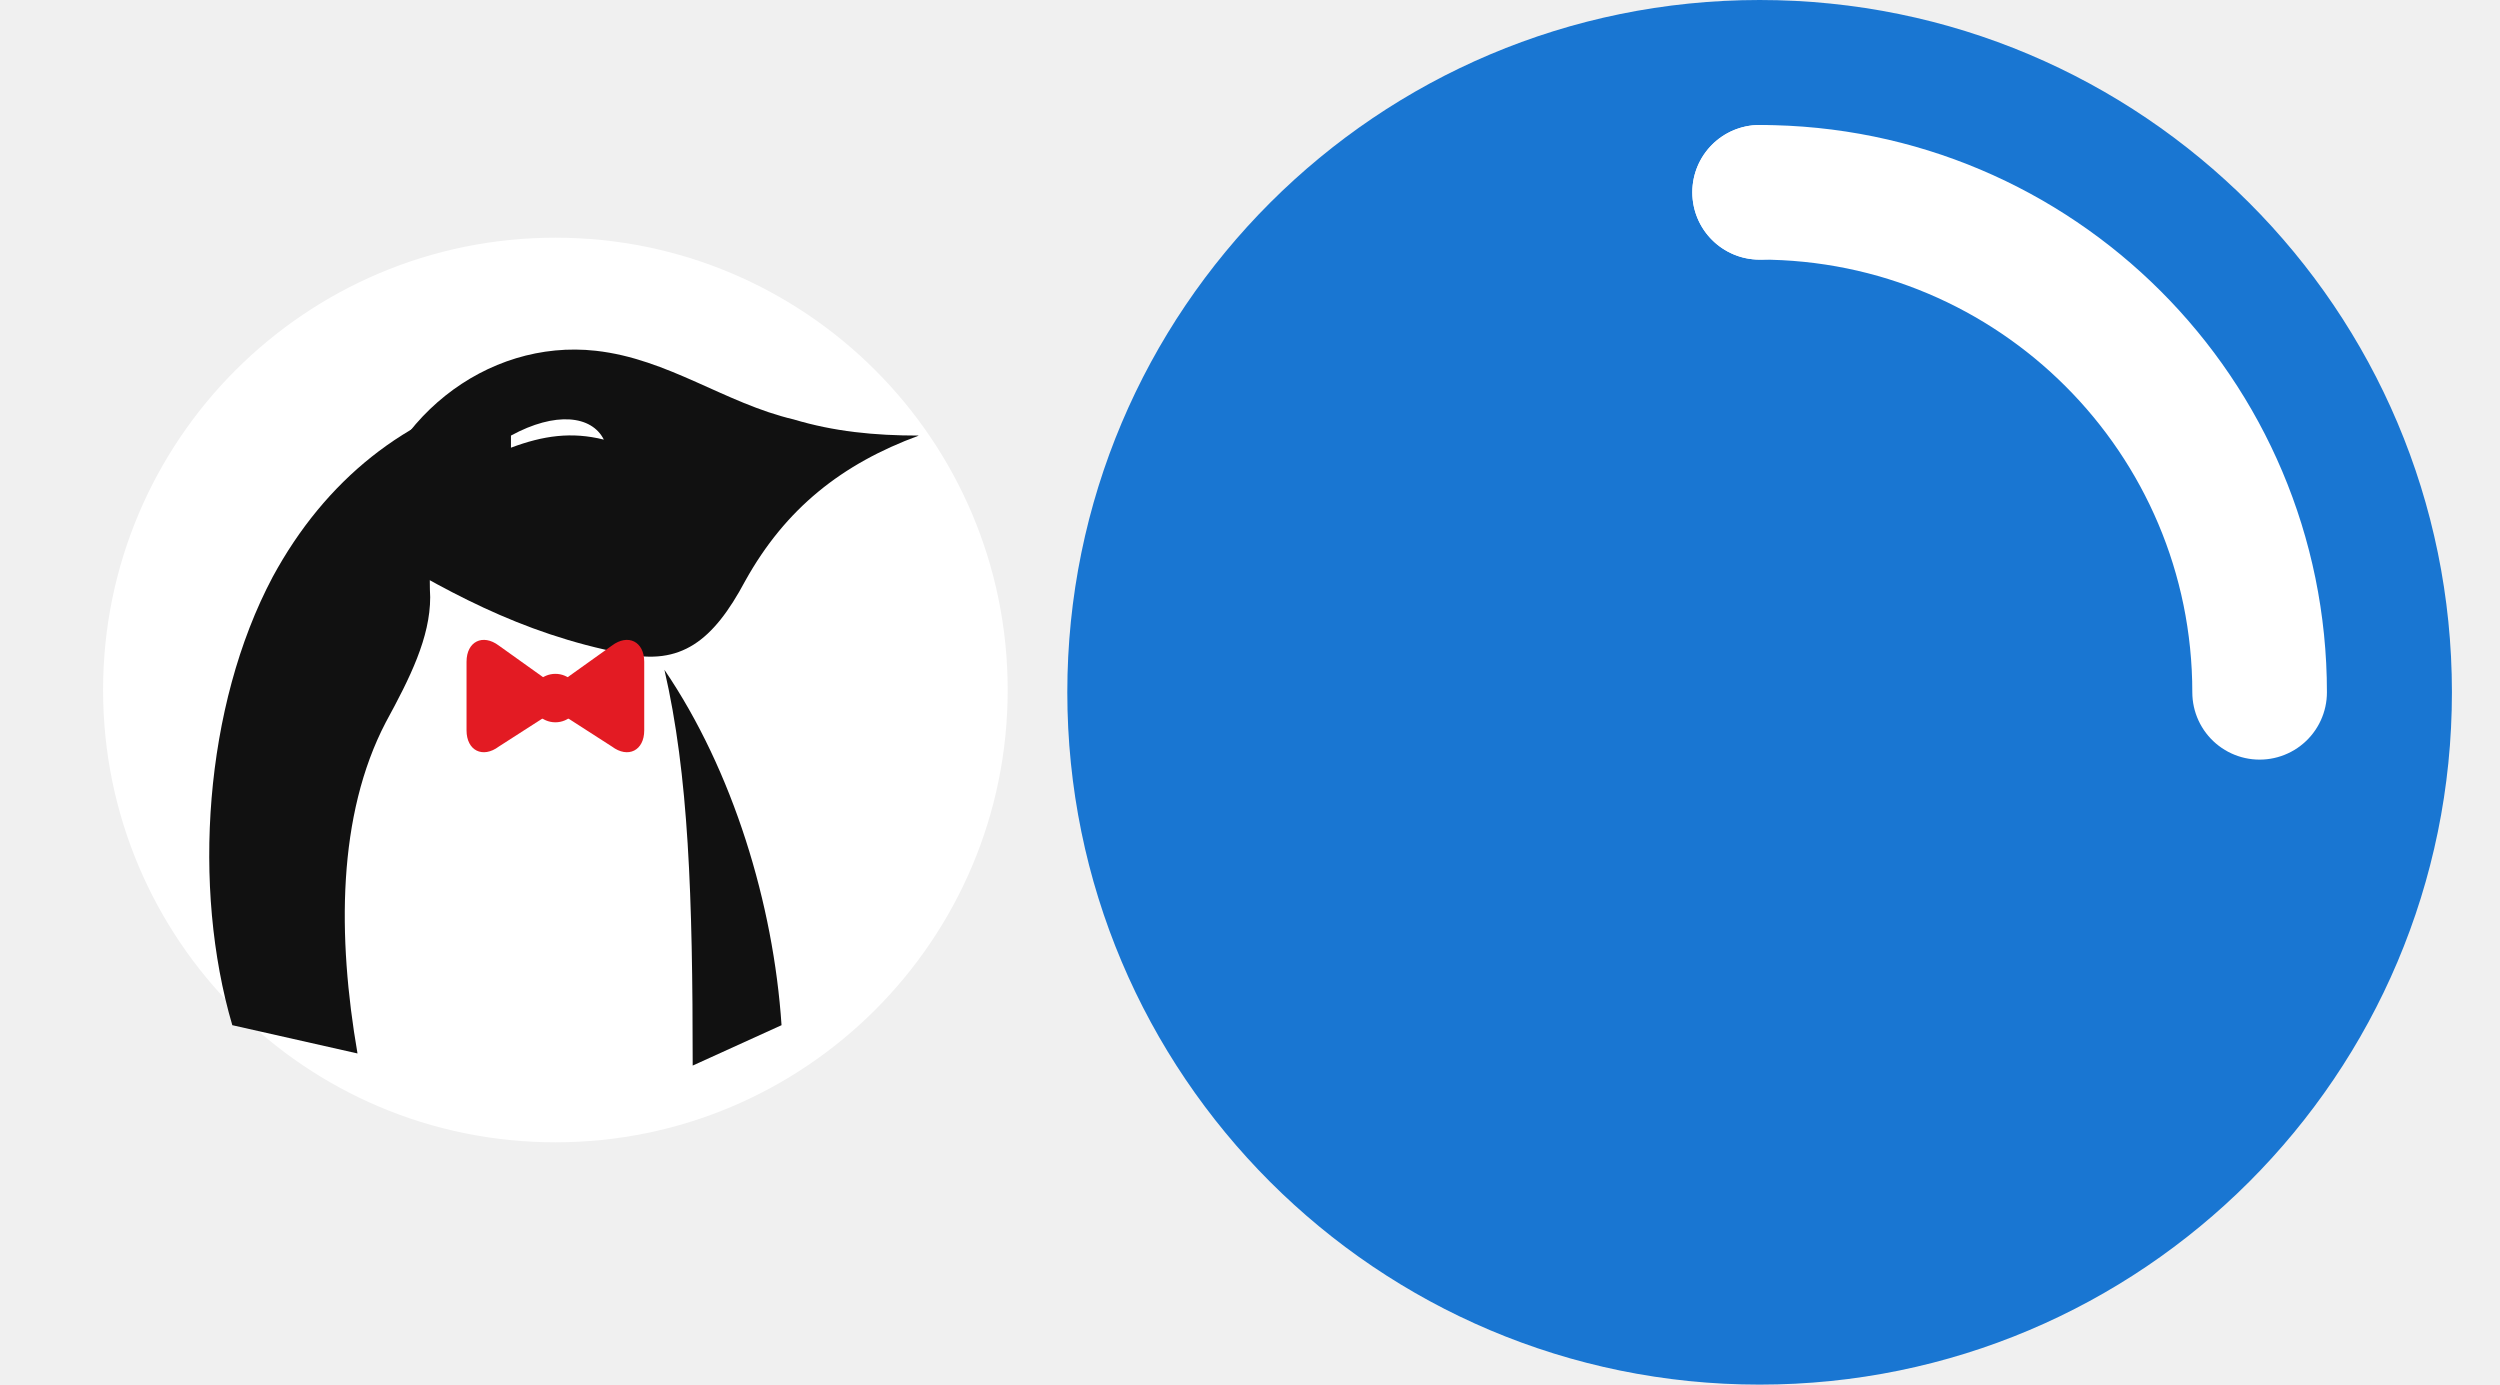
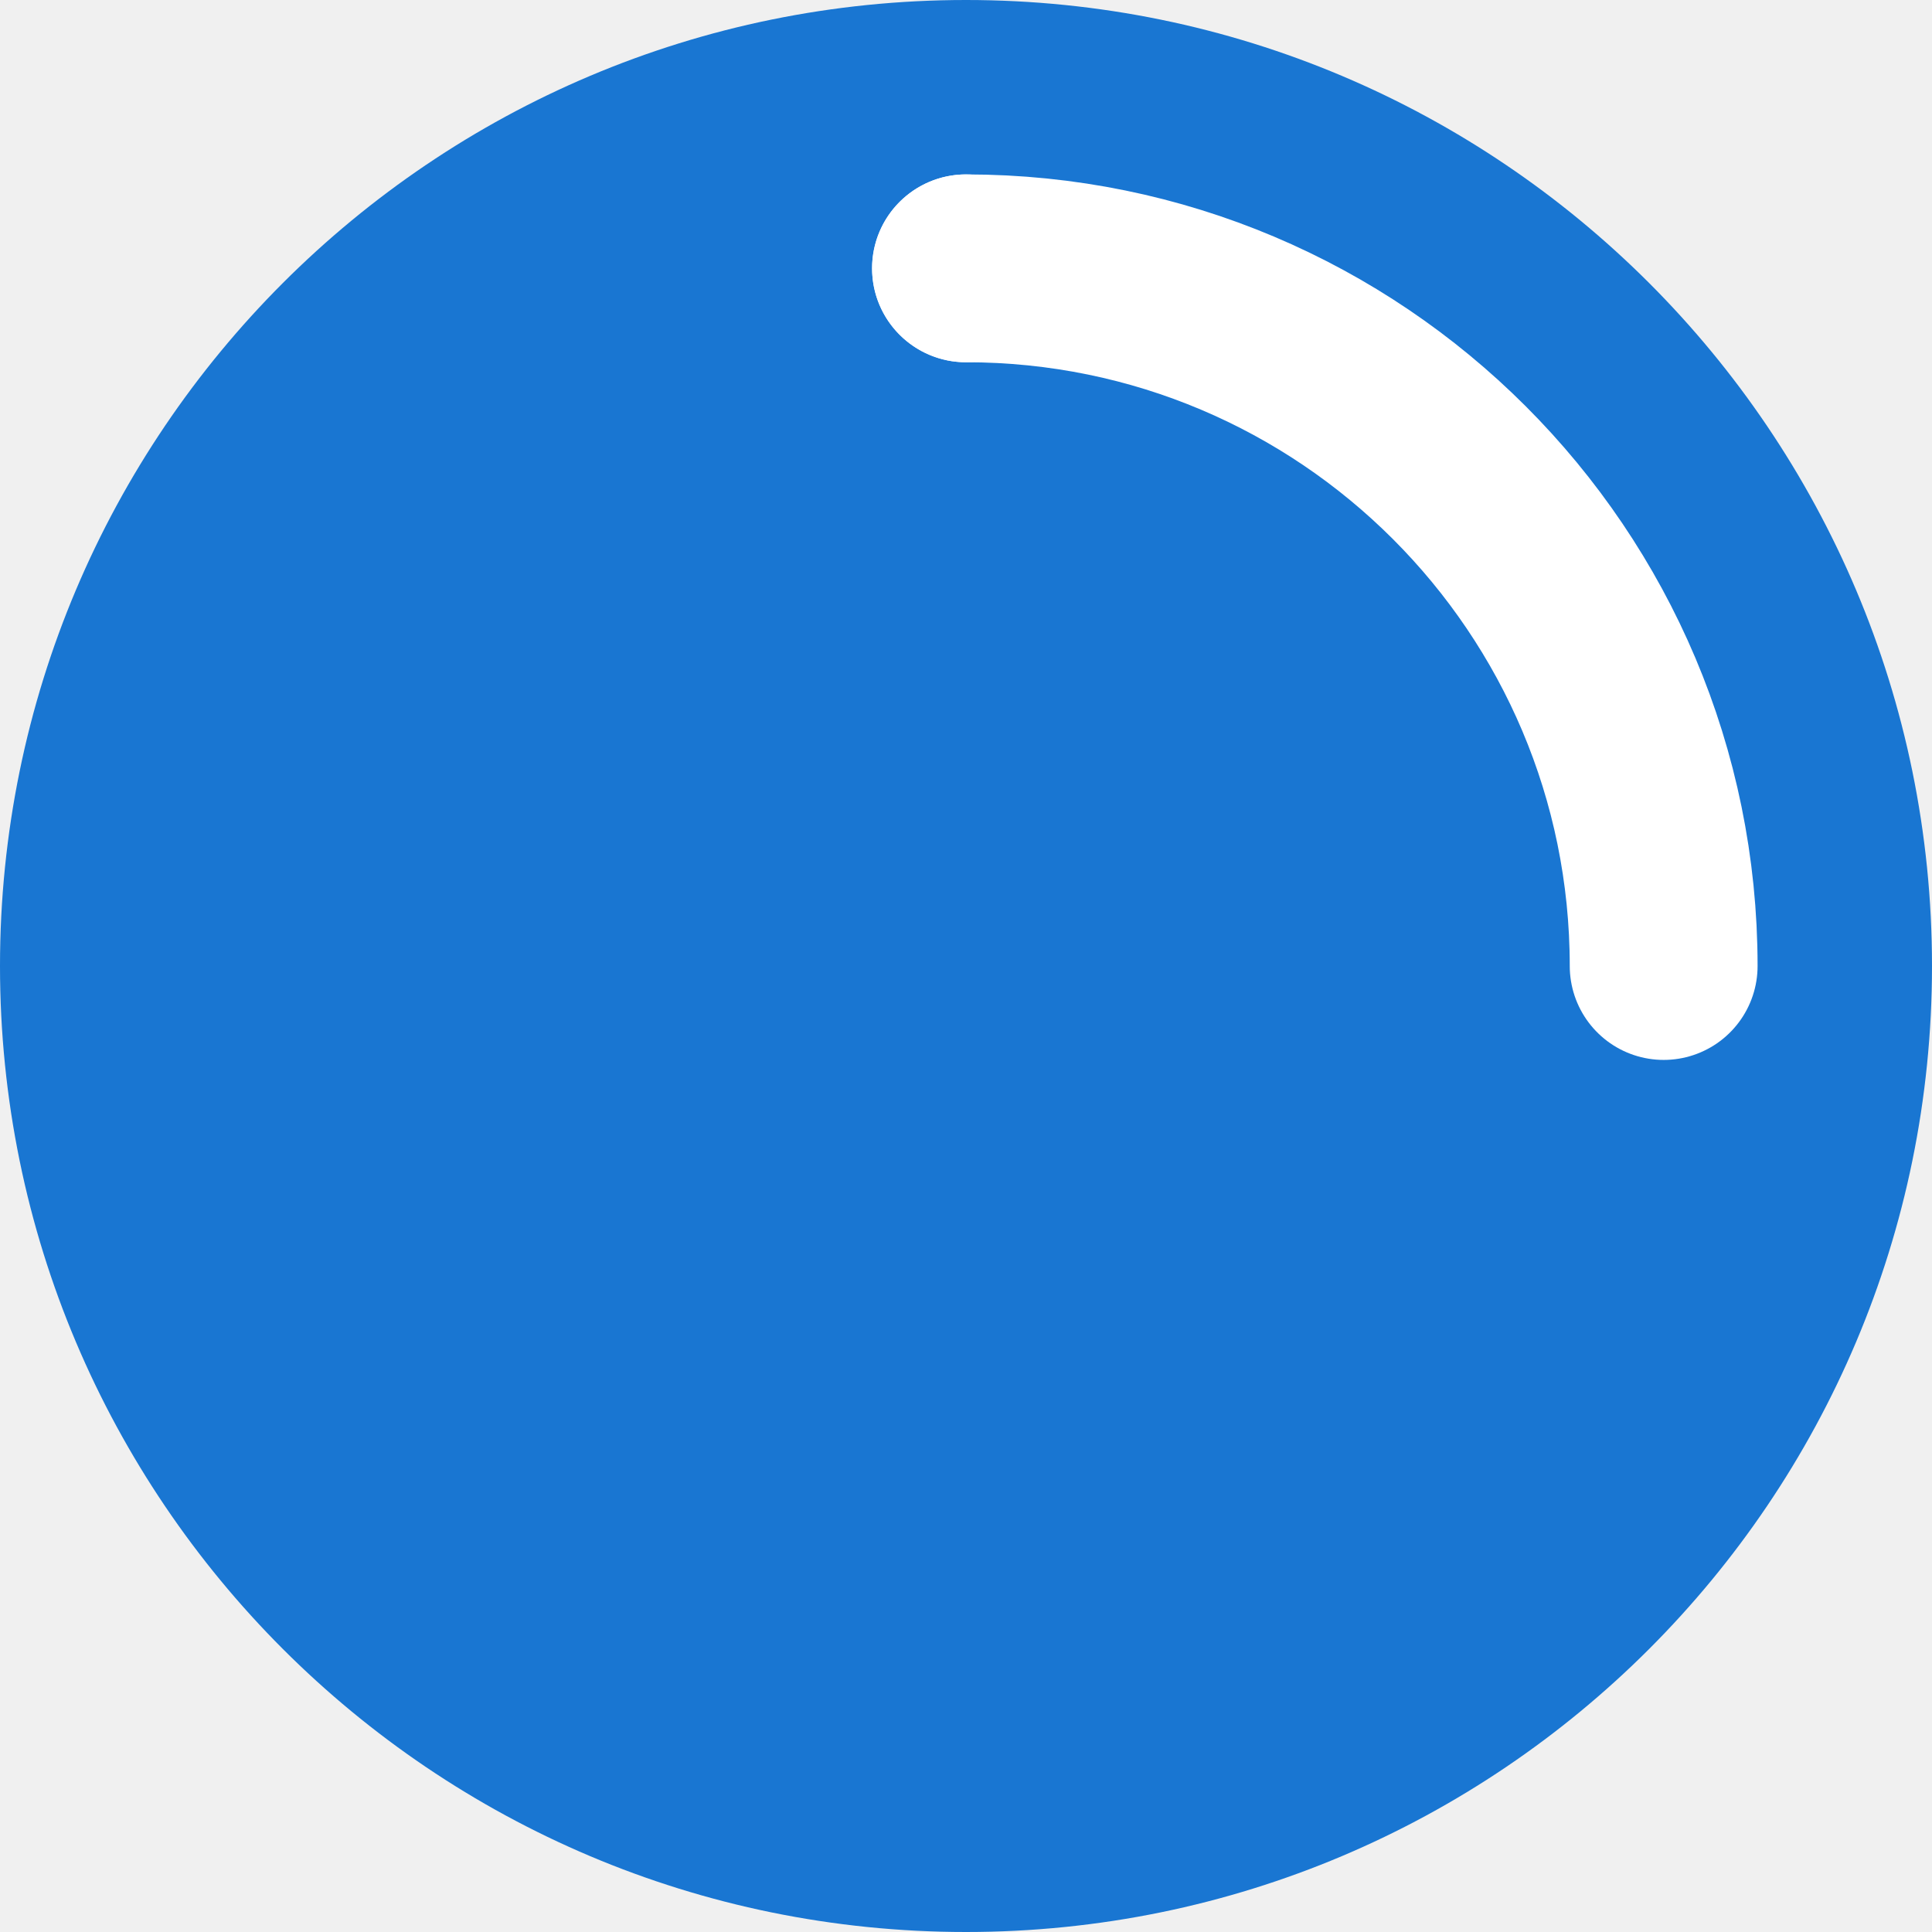
- <svg xmlns="http://www.w3.org/2000/svg" viewBox="0 0 520 288">
-   <g transform="translate(8 36) scale(.84)">
-     <circle cx="128" cy="128" r="112" fill="#fff" />
-     <path fill="#111" d="M48 211c-10-34-7-79 10-111 13-24 33-40 58-46-13 13-20 31-19 51 0 10-5 20-11 31-12 23-12 53-7 82Z" />
-     <path fill="#111" d="M80 91c5-30 31-50 58-47 18 2 32 13 49 17 10 3 20 4 31 4-19 7-33 18-43 36-8 15-16 21-30 18-26-5-45-16-65-28Z" />
-     <path fill="#111" d="M155 123c17 25 27 58 29 88l-22 10c0-42-1-72-7-98Z" />
-     <path fill="#fff" d="M117 65c11-6 20-5 23 1-8-2-15-1-23 2Z" />
-     <path fill="#e31b23" d="M106 121c0-5 4-7 8-4l14 10 14-10c4-3 8-1 8 4v17c0 5-4 7-8 4l-14-9-14 9c-4 3-8 1-8-4Z" />
-     <circle cx="128" cy="130" r="6" fill="#e31b23" />
-   </g>
-   <circle cx="366" cy="144" r="144" fill="#1976d2" />
-   <path fill="none" stroke="#fff" stroke-width="28" stroke-linecap="round" d="M366 40a104 104 0 0 1 104 104" />
-   <circle cx="366" cy="40" r="14" fill="#fff" />
+ <svg xmlns="http://www.w3.org/2000/svg" viewBox="0 0 288 288">
+   <circle cx="144" cy="144" r="144" fill="#1976d2" />
+   <path fill="none" stroke="#fff" stroke-width="28" stroke-linecap="round" d="M144 40a104 104 0 0 1 104 104" />
+   <circle cx="144" cy="40" r="14" fill="#fff" />
</svg>
